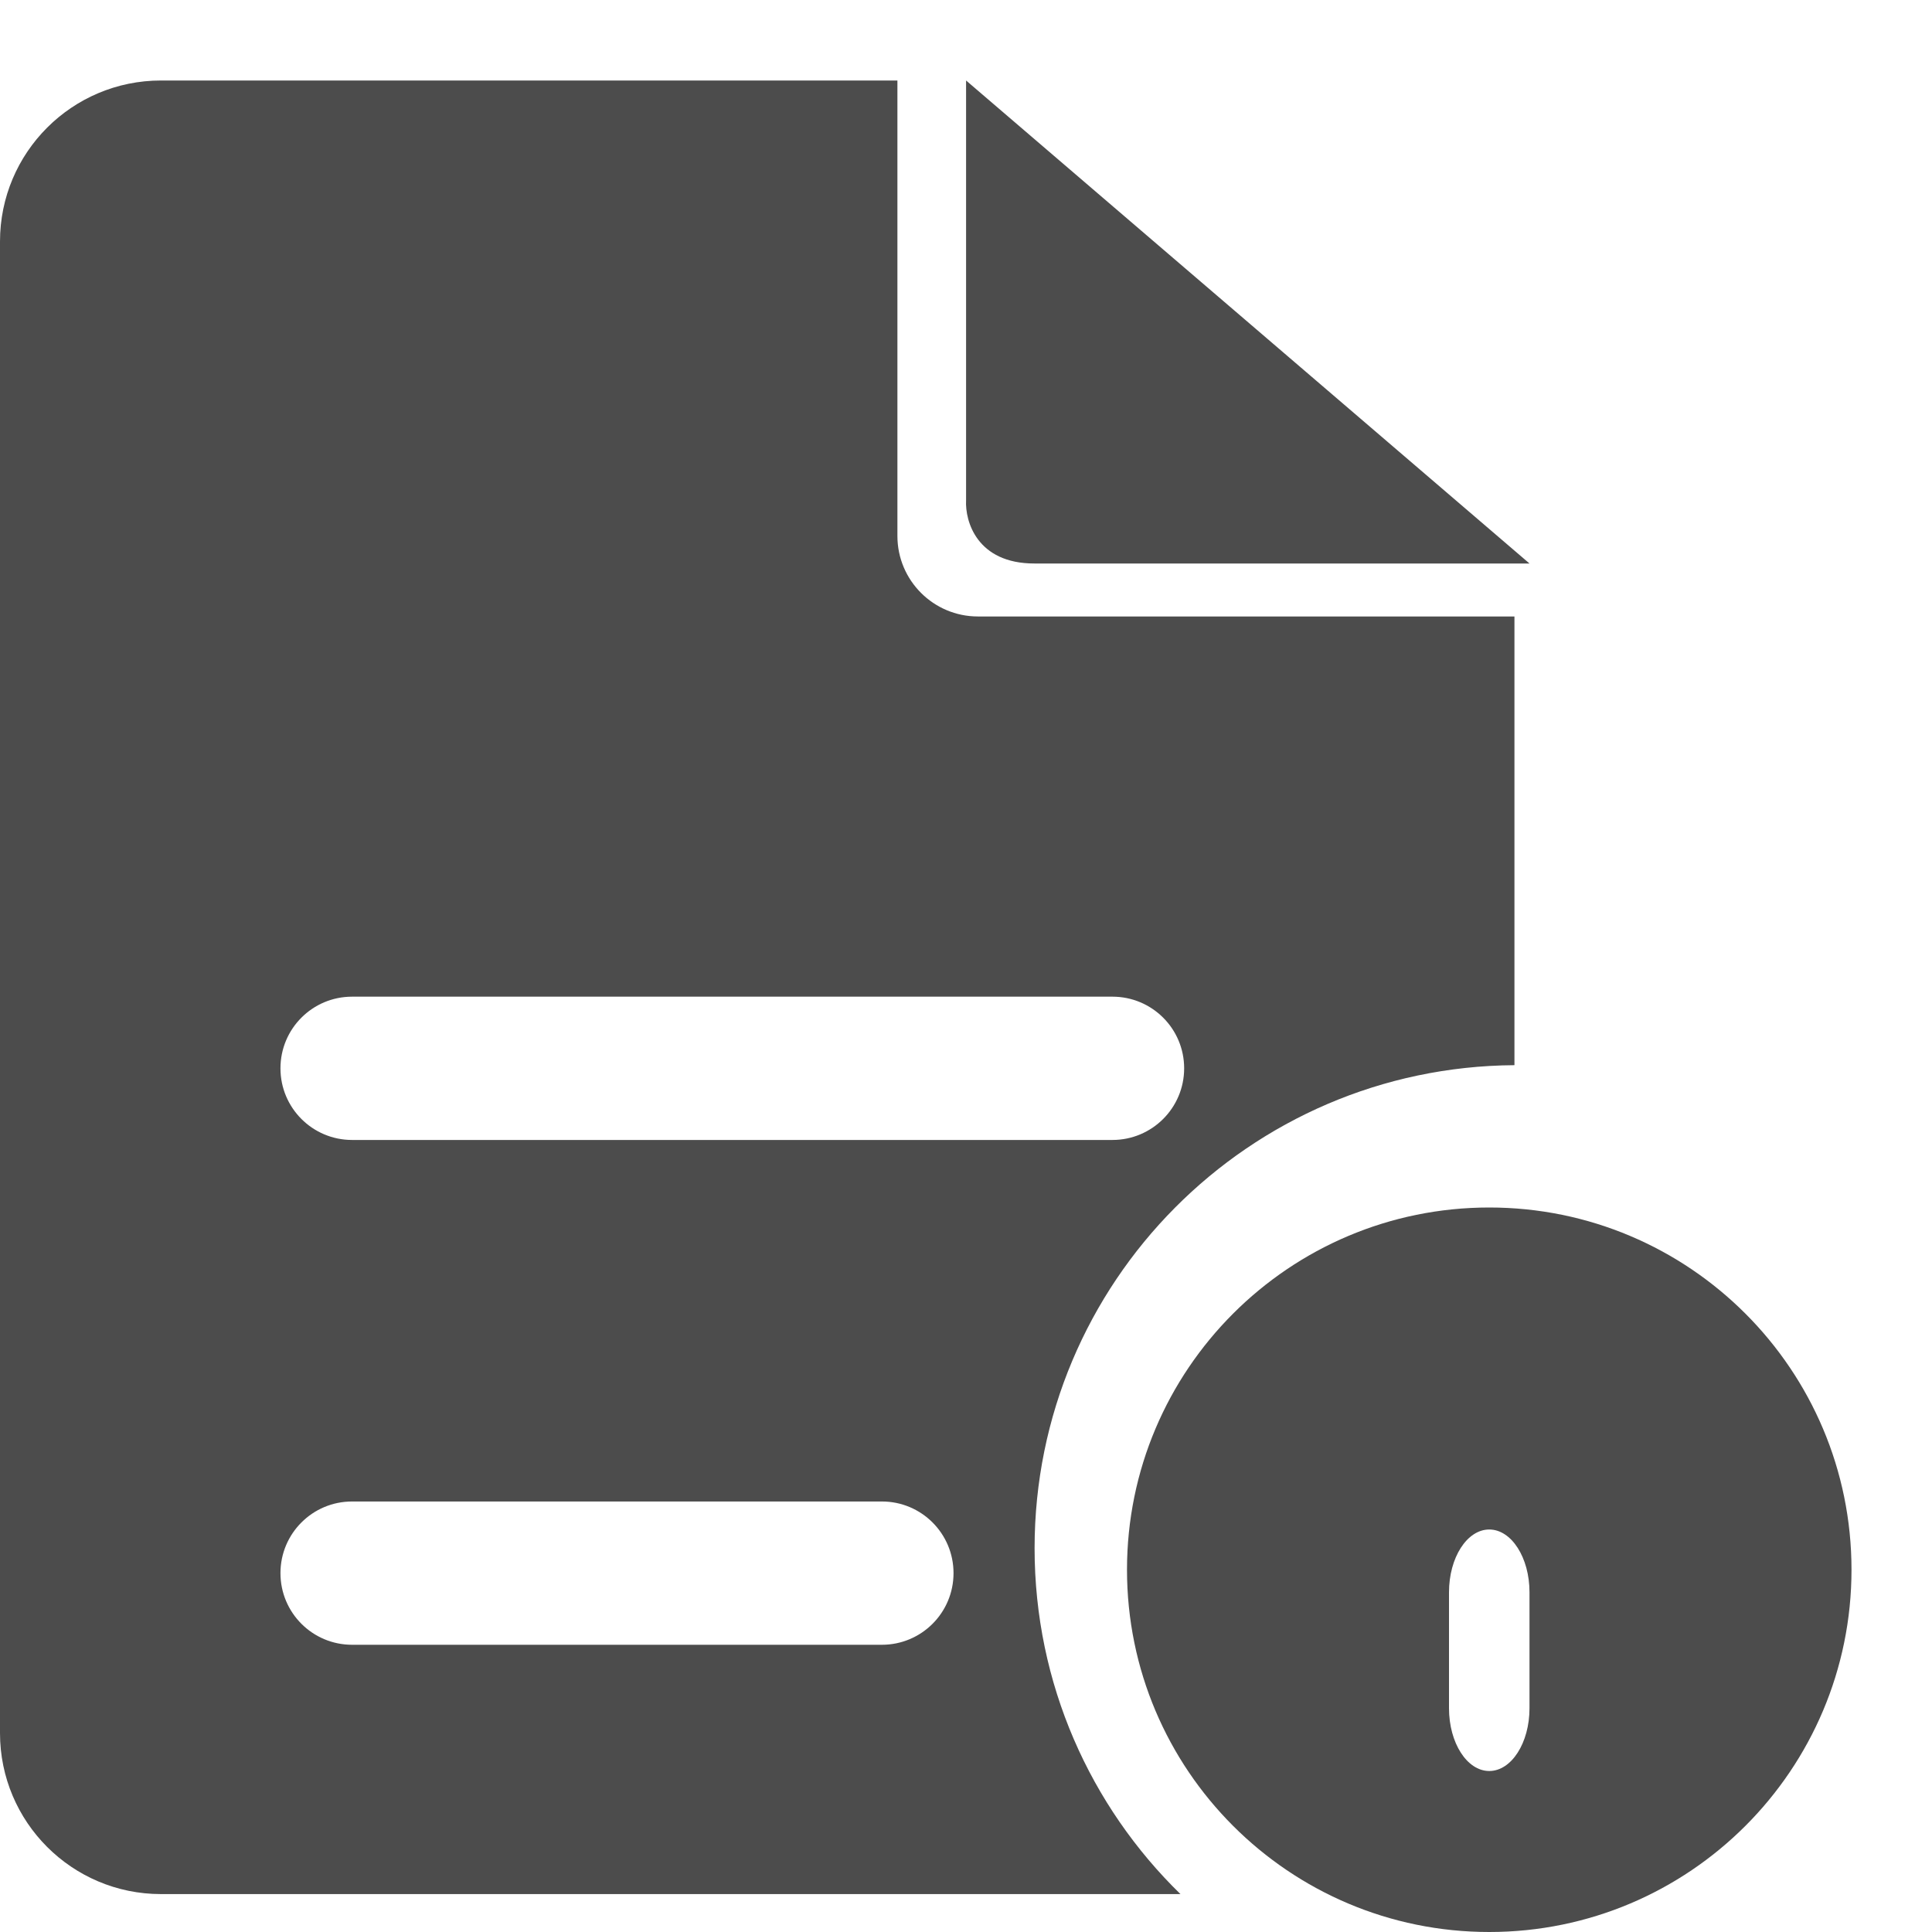
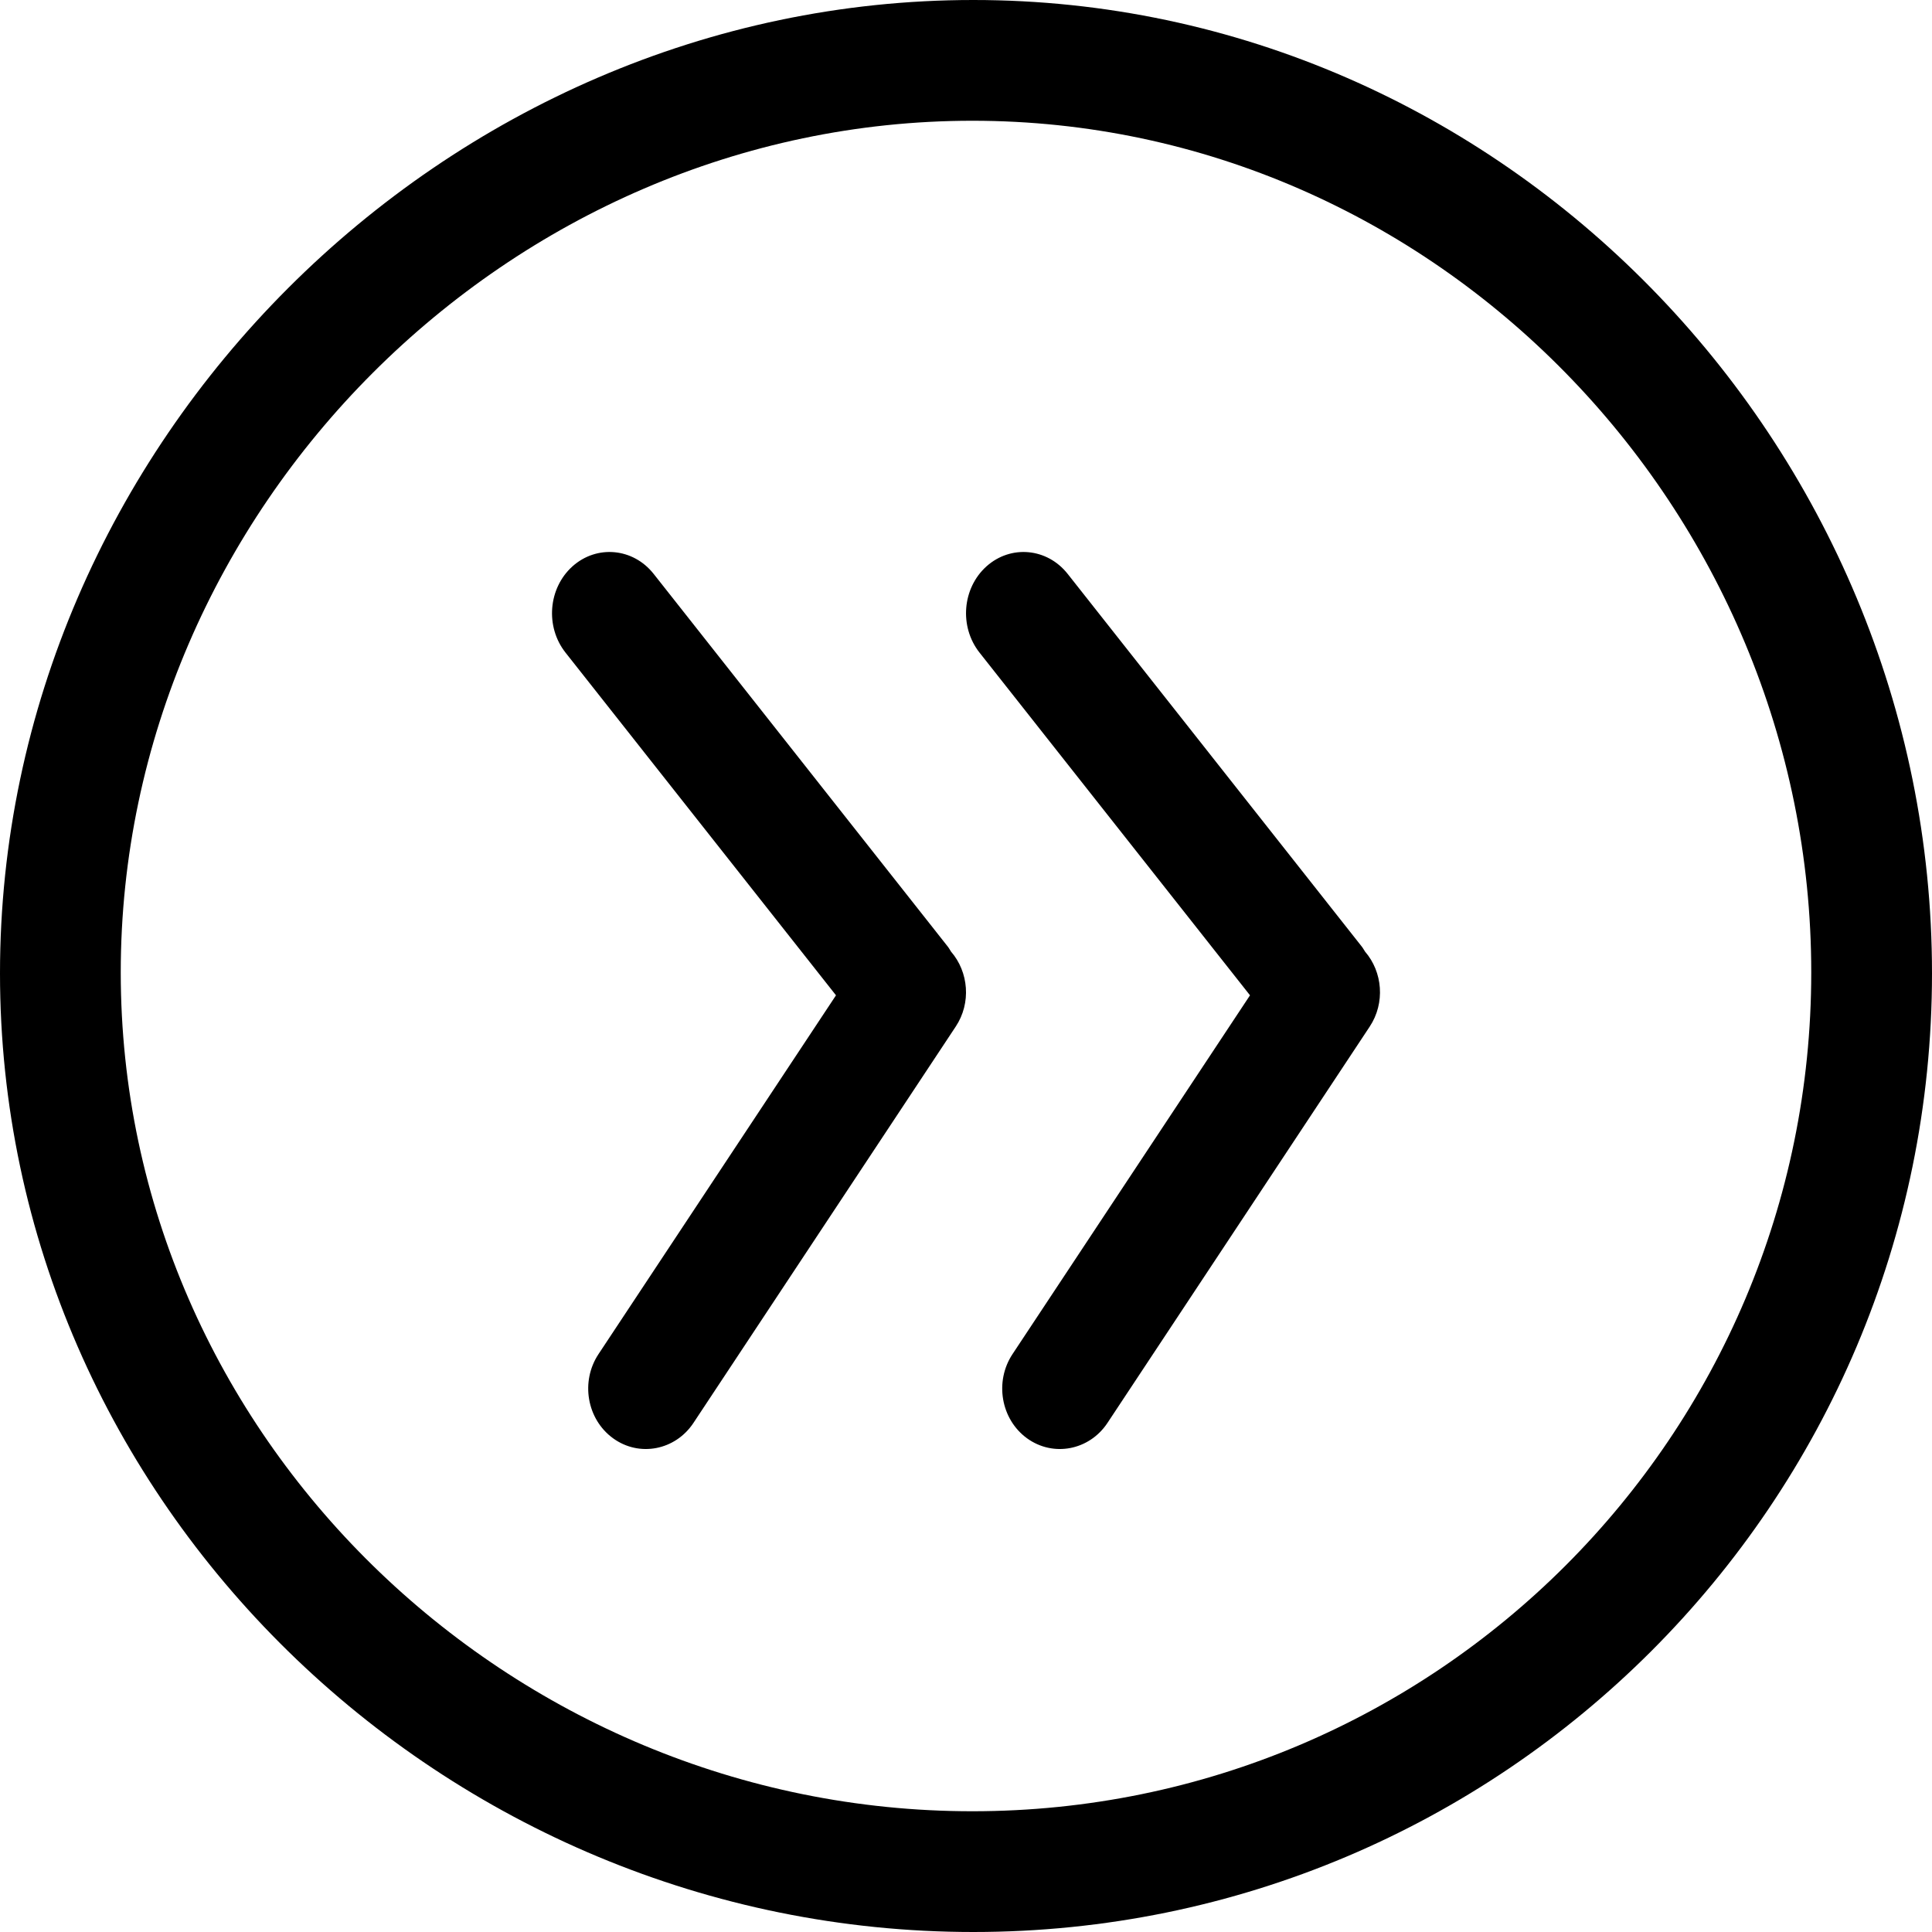
<svg xmlns="http://www.w3.org/2000/svg" width="24px" height="24px" viewBox="0 0 24 24" version="1.1">
-   <g id="页面-1" stroke="none" stroke-width="1">
-     <g id="Group-1">
-       <rect id="矩形" fill="#000000" opacity="0" x="0" y="0" width="24" height="24" />
-       <path d="M11.148,1 L2,1 C0.895,1 0,1.895 0,3 L0,21.529 C0,22.634 0.895,23.529 2,23.529 L14.664,23.529 C13.546,22.439 12.852,20.917 12.852,19.232 C12.852,15.931 15.517,13.253 18.813,13.232 L18.813,7.658 L12.148,7.658 C11.596,7.658 11.148,7.21 11.148,6.658 L11.148,1 Z M4.374,9.129 C3.882,9.129 3.484,9.528 3.484,10.019 C3.484,10.511 3.882,10.91 4.374,10.91 L14.284,10.91 C14.776,10.91 15.174,10.511 15.174,10.019 C15.174,9.528 14.776,9.129 14.284,9.129 L4.374,9.129 Z M3.484,13.271 C3.484,12.779 3.882,12.381 4.374,12.381 L13.819,12.381 C14.311,12.381 14.71,12.779 14.71,13.271 C14.71,13.763 14.311,14.161 13.819,14.161 L4.374,14.161 C3.882,14.161 3.484,13.763 3.484,13.271 Z M4.374,15.555 C3.882,15.555 3.484,15.954 3.484,16.445 C3.484,16.937 3.882,17.335 4.374,17.335 L11.497,17.335 C11.989,17.335 12.387,16.937 12.387,16.445 C12.387,15.954 11.989,15.555 11.497,15.555 L4.374,15.555 Z M3.484,19.542 C3.484,19.05 3.882,18.652 4.374,18.652 L10.955,18.652 C11.447,18.652 11.845,19.05 11.845,19.542 C11.845,20.034 11.447,20.432 10.955,20.432 L4.374,20.432 C3.882,20.432 3.484,20.034 3.484,19.542 Z" id="形状" fill-opacity="0.7" />
-       <path d="M23,19.5 C23,21.985 20.985,24 18.5,24 C16.015,24 14,21.985 14,19.5 C14,17.015 16.015,15 18.5,15 C20.985,15 23,17.015 23,19.5 Z M19,17.5 C19,17.776 18.776,18 18.5,18 C18.224,18 18,17.776 18,17.5 C18,17.224 18.224,17 18.5,17 C18.776,17 19,17.224 19,17.5 Z M18.5,19 C18.224,19 18,19.349 18,19.78 L18,21.22 C18,21.651 18.224,22 18.5,22 C18.776,22 19,21.651 19,21.22 L19,19.78 C19,19.349 18.776,19 18.5,19 Z" id="形状" fill-opacity="0.7" />
-       <path d="M12.001,6.214 L12.001,1 L19,7 L12.849,7 C12.137,7 11.987,6.476 12.001,6.214 Z" id="路径" fill-opacity="0.7" />
+   <g stroke="none" stroke-width="1">
+     <g transform="translate(-112, -6)">
+       <g transform="translate(112, 6)">
+         <path d="M12.091,0 C18.668,0 24,5.514 24,12.091 C24,18.668 18.668,24 12.091,24 C5.514,24 0,18.668 0,12.091 C0,5.514 5.514,0 12.091,0 Z M12.079,1.5 C6.324,1.5 1.5,6.324 1.5,12.079 C1.5,17.835 6.324,22.5 12.079,22.5 C17.835,22.5 22.5,17.835 22.5,12.079 C22.5,6.324 17.835,1.5 12.079,1.5 Z" id="quan" />
+         <path d="M11.872,12.753 L8.615,17.675 C8.389,18.017 7.941,18.103 7.616,17.867 C7.29,17.631 7.209,17.162 7.435,16.821 L10.385,12.364 L7.025,8.107 C6.771,7.785 6.81,7.306 7.112,7.035 C7.414,6.765 7.865,6.807 8.119,7.128 L11.773,11.758 C11.789,11.778 11.8,11.8 11.814,11.821 C12.033,12.074 12.067,12.46 11.872,12.753 Z" id="jiantou" />
+         <path d="M17.015,12.753 L13.758,17.675 C13.532,18.017 13.084,18.103 12.758,17.867 C12.433,17.631 12.352,17.162 12.578,16.821 L15.528,12.364 L12.168,8.107 C11.914,7.785 11.953,7.306 12.255,7.035 C12.557,6.765 13.008,6.807 13.262,7.128 L16.916,11.758 C16.932,11.778 16.943,11.8 16.957,11.821 C17.176,12.074 17.209,12.46 17.015,12.753 Z" id="jiantou" />
+       </g>
    </g>
  </g>
</svg>
